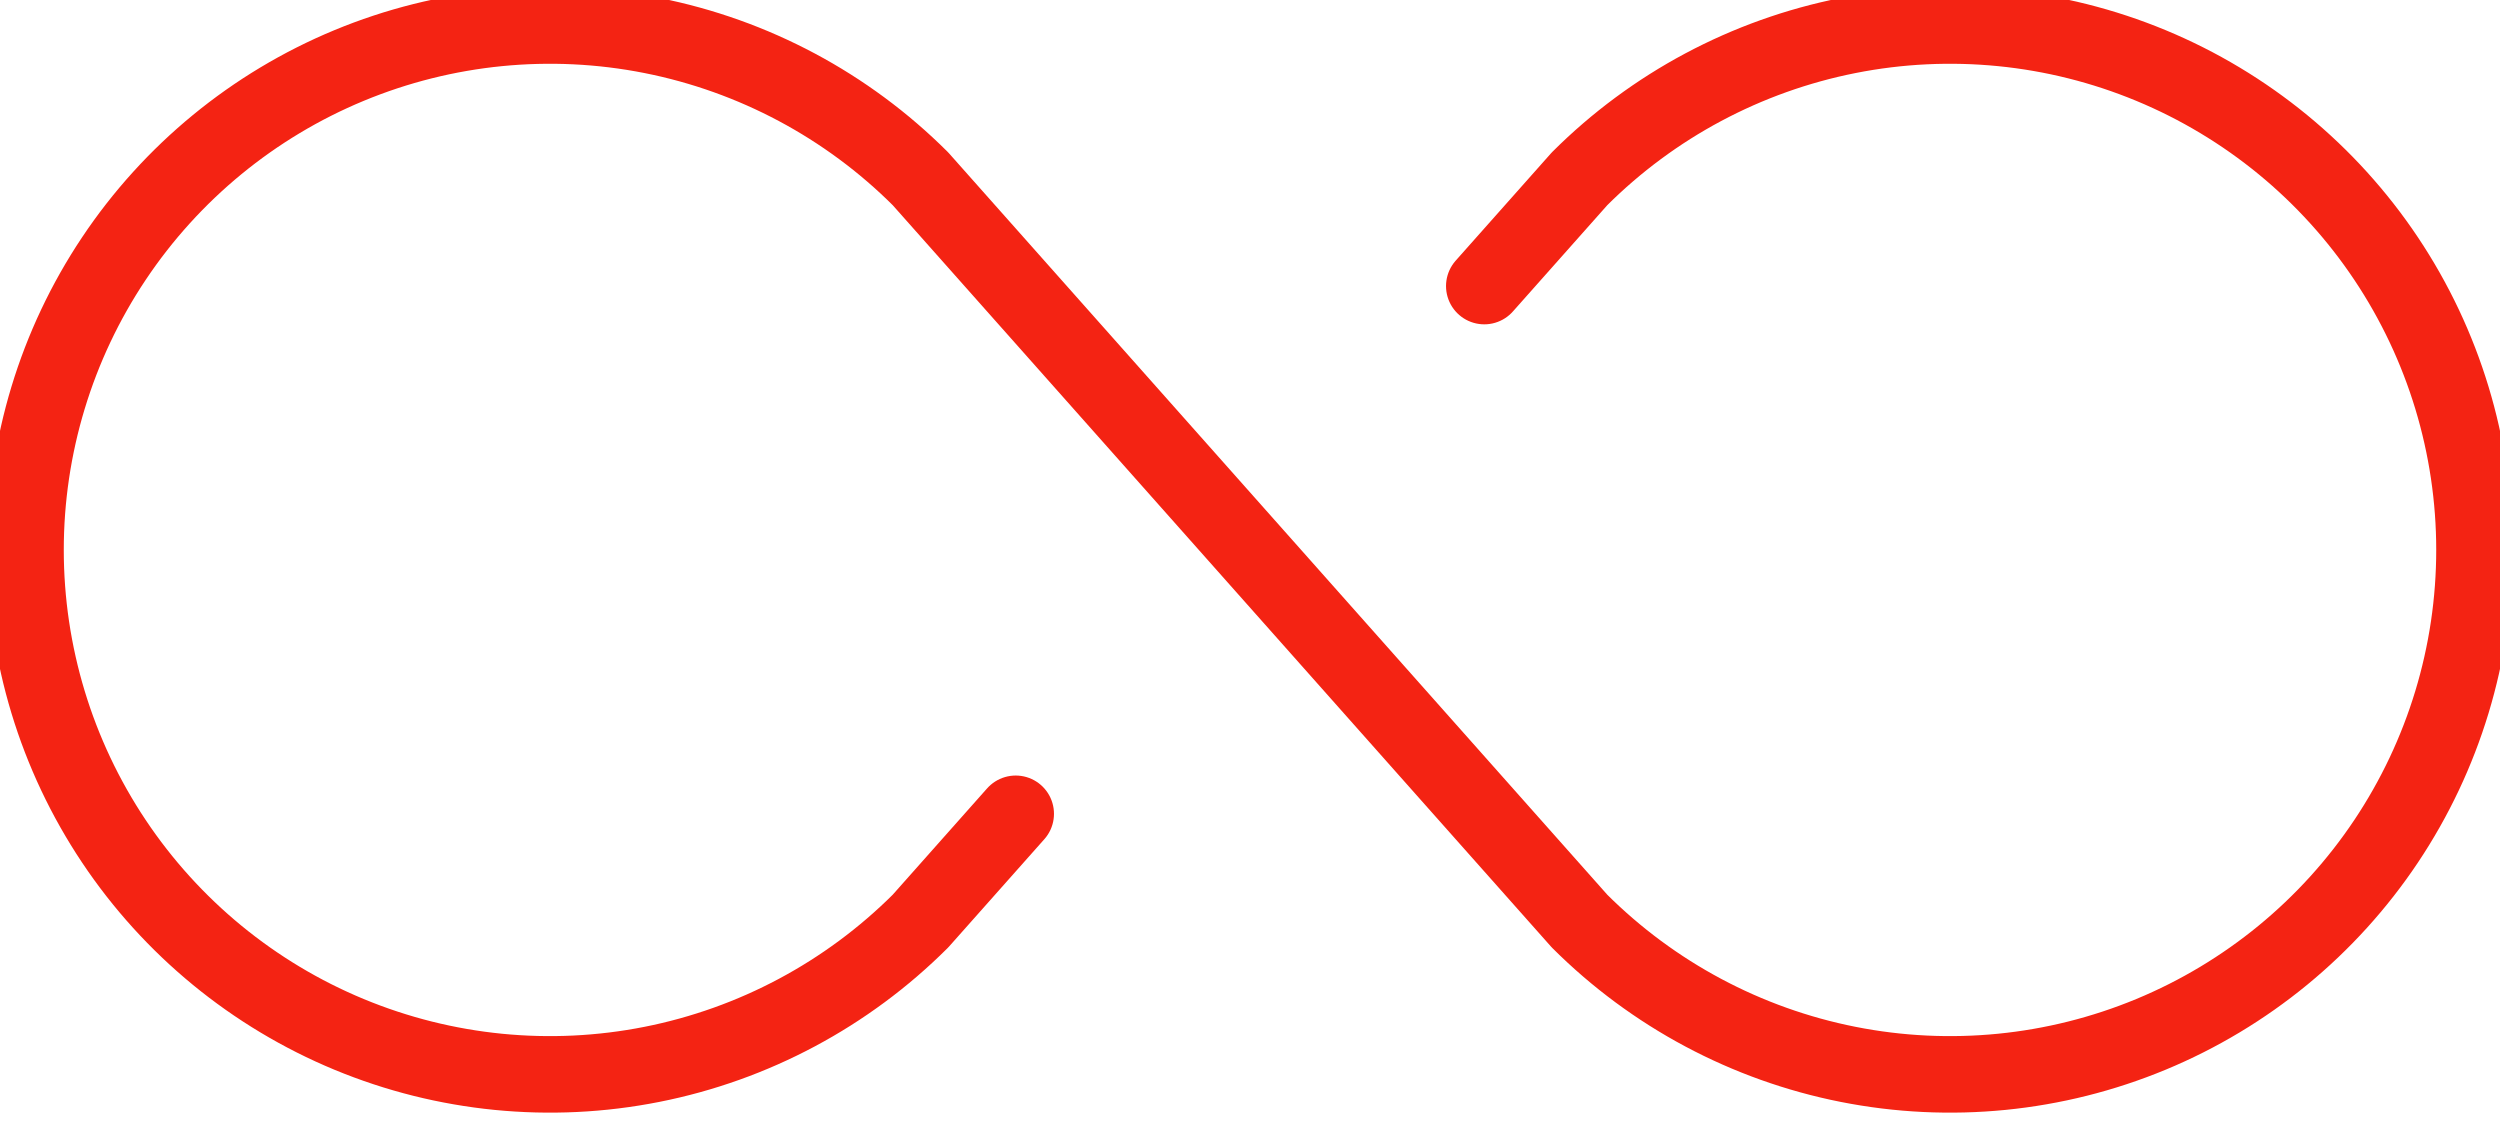
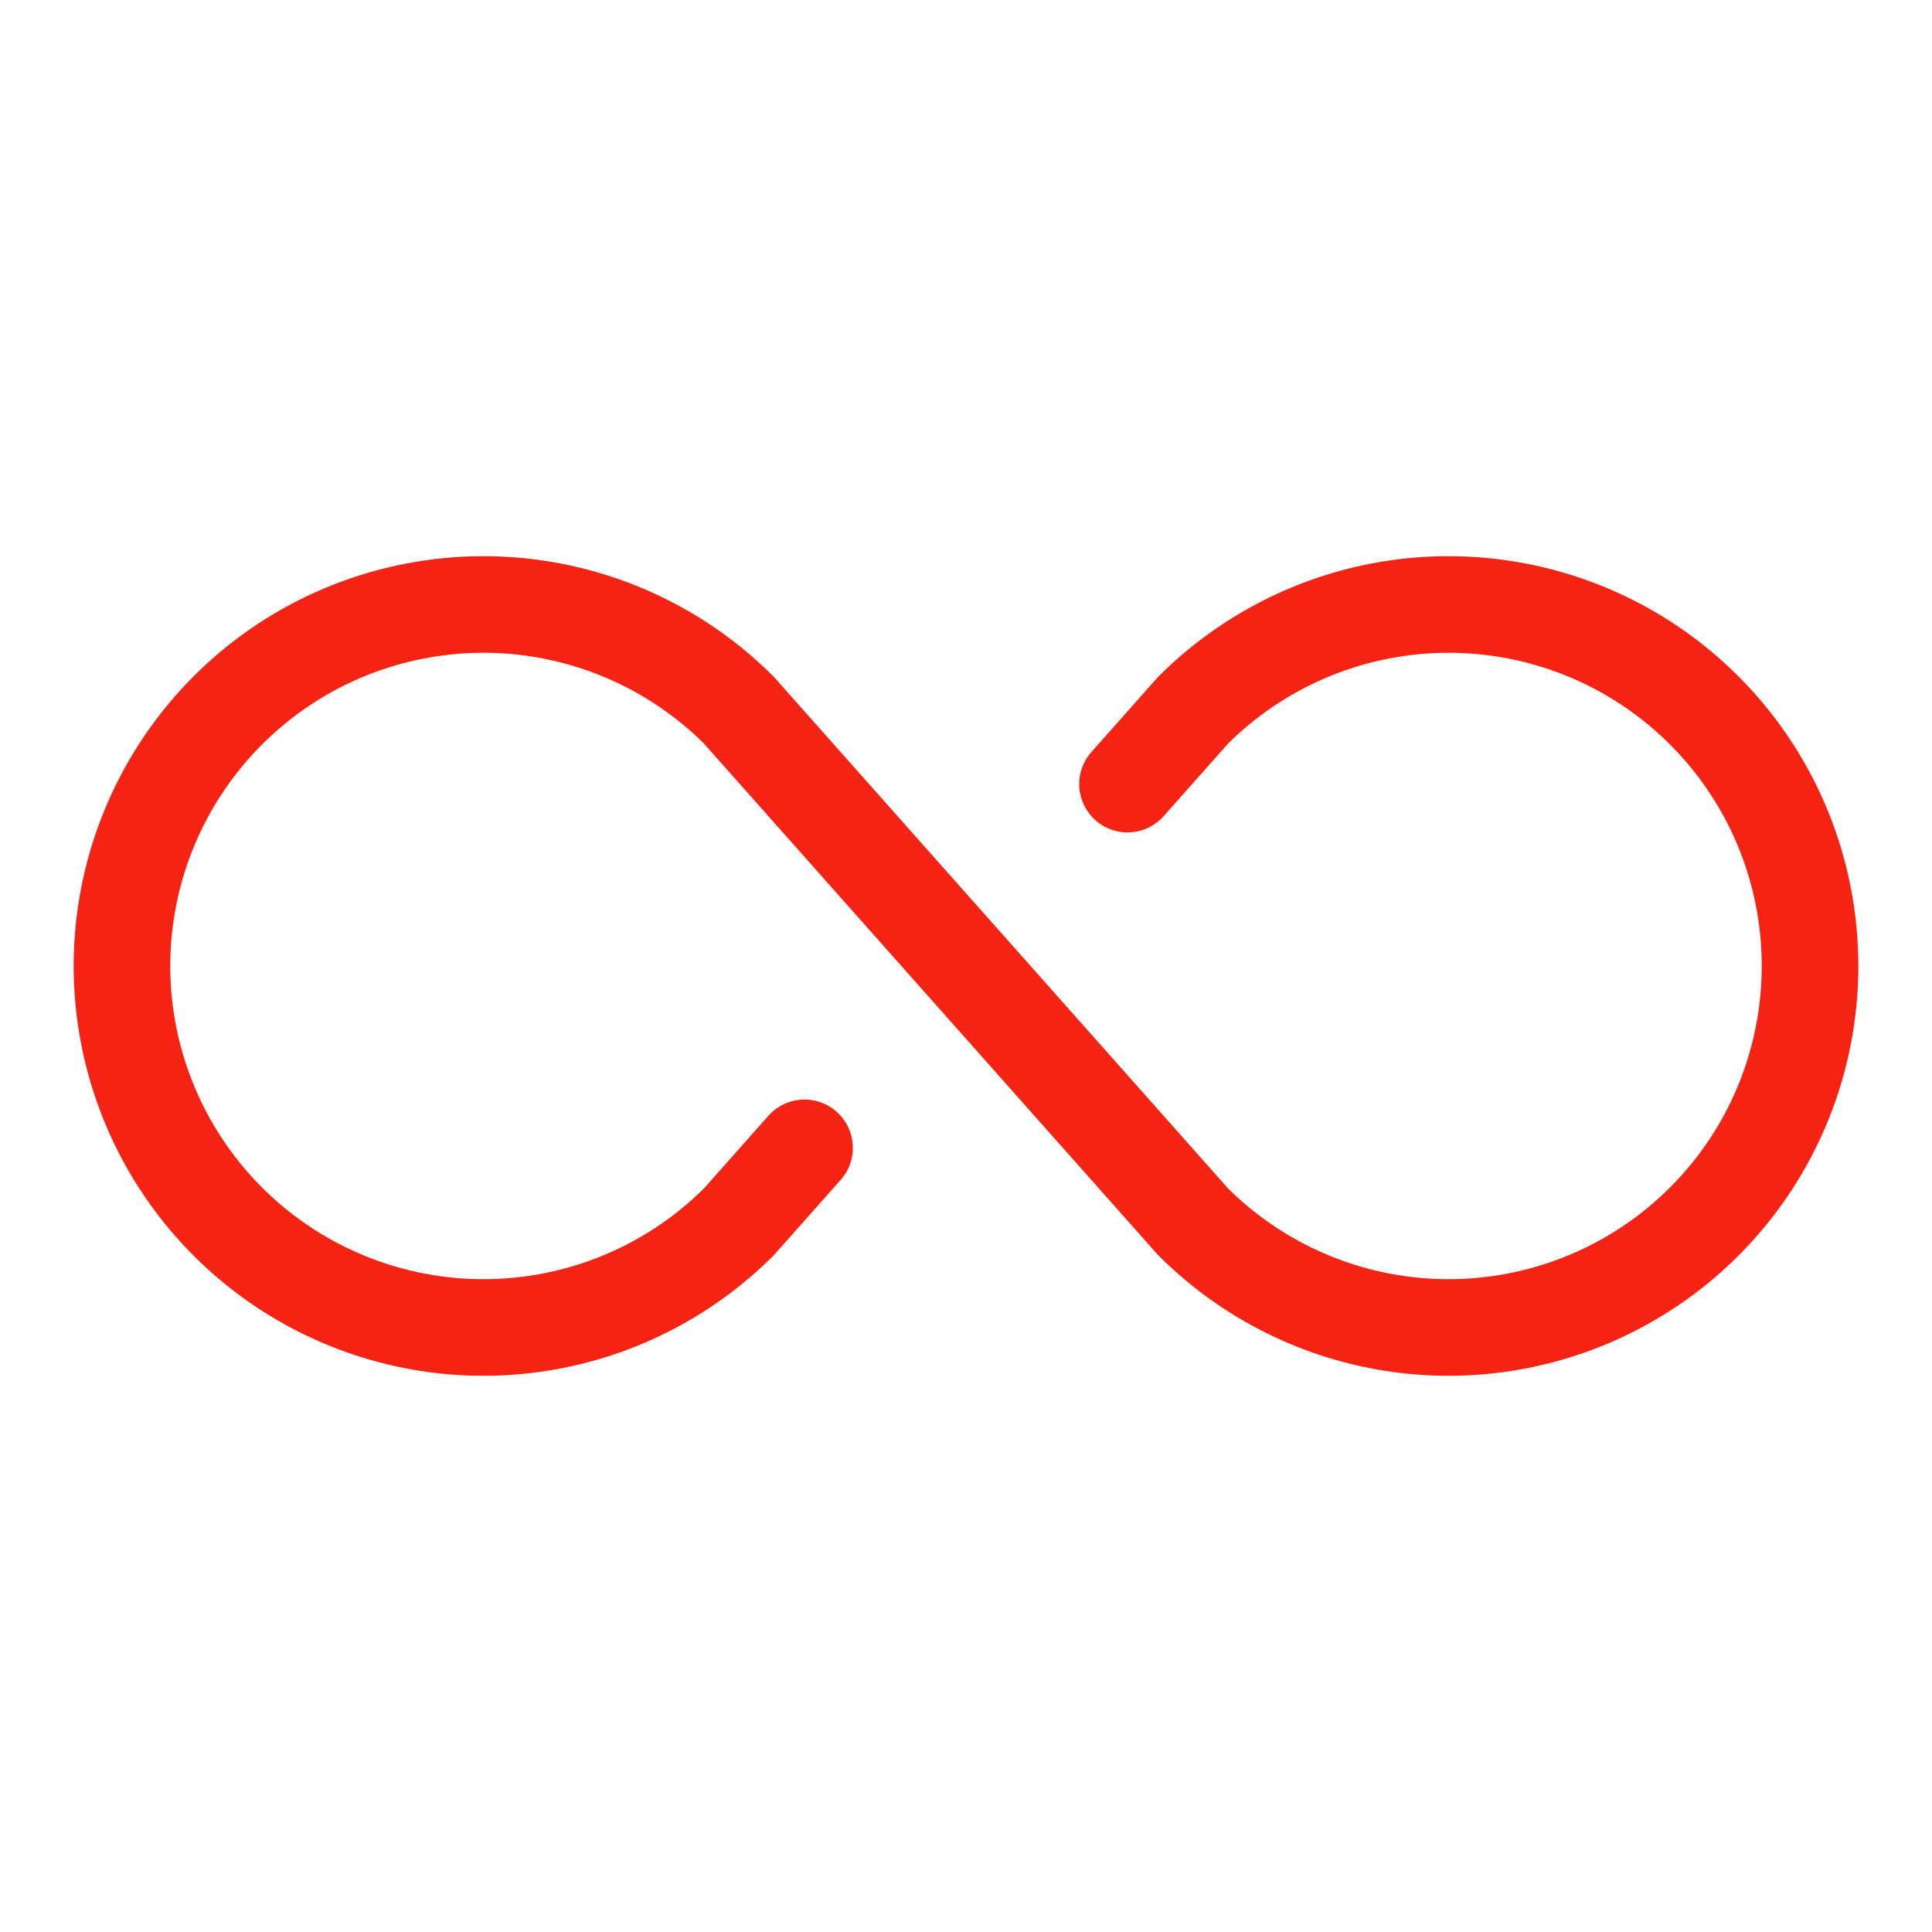
- <svg xmlns="http://www.w3.org/2000/svg" width="98" height="44" viewBox="0 0 98 44" fill="none">
-   <path d="M39.816 31.901L36.082 36.107C33.205 38.978 29.542 40.933 25.555 41.723C21.568 42.514 17.437 42.104 13.682 40.547C9.928 38.99 6.719 36.355 4.462 32.975C2.205 29.595 1 25.622 1 21.558C1 17.493 2.205 13.52 4.462 10.14C6.719 6.76 9.928 4.125 13.682 2.568C17.437 1.011 21.568 0.602 25.555 1.392C29.542 2.183 33.205 4.137 36.082 7.009L61.918 36.107C64.795 38.978 68.458 40.933 72.445 41.723C76.432 42.514 80.563 42.104 84.318 40.547C88.072 38.99 91.281 36.355 93.538 32.975C95.795 29.595 97 25.622 97 21.558C97 17.493 95.795 13.52 93.538 10.14C91.281 6.76 88.072 4.125 84.318 2.568C80.563 1.011 76.432 0.602 72.445 1.392C68.458 2.183 64.795 4.137 61.918 7.009L58.184 11.214" stroke="#F42313" stroke-width="3" stroke-linecap="round" stroke-linejoin="round" />
+ <svg xmlns="http://www.w3.org/2000/svg" width="40" height="40" viewBox="0 0 40 40" fill="none">
+   <path d="M16.657 23.765L15.297 25.297C14.25 26.342 12.916 27.054 11.465 27.341C10.013 27.629 8.509 27.48 7.142 26.913C5.775 26.346 4.607 25.387 3.786 24.157C2.964 22.926 2.525 21.48 2.525 20C2.525 18.52 2.964 17.073 3.786 15.843C4.607 14.613 5.775 13.653 7.142 13.086C8.509 12.52 10.013 12.37 11.465 12.658C12.916 12.946 14.25 13.658 15.297 14.703L24.703 25.297C25.751 26.342 27.084 27.054 28.536 27.341C29.987 27.629 31.491 27.48 32.858 26.913C34.225 26.346 35.393 25.387 36.215 24.157C37.037 22.926 37.475 21.48 37.475 20C37.475 18.52 37.037 17.073 36.215 15.843C35.393 14.613 34.225 13.653 32.858 13.086C31.491 12.52 29.987 12.37 28.536 12.658C27.084 12.946 25.751 13.658 24.703 14.703L23.344 16.234" stroke="#F42313" stroke-width="2" stroke-linecap="round" stroke-linejoin="round" />
</svg>
